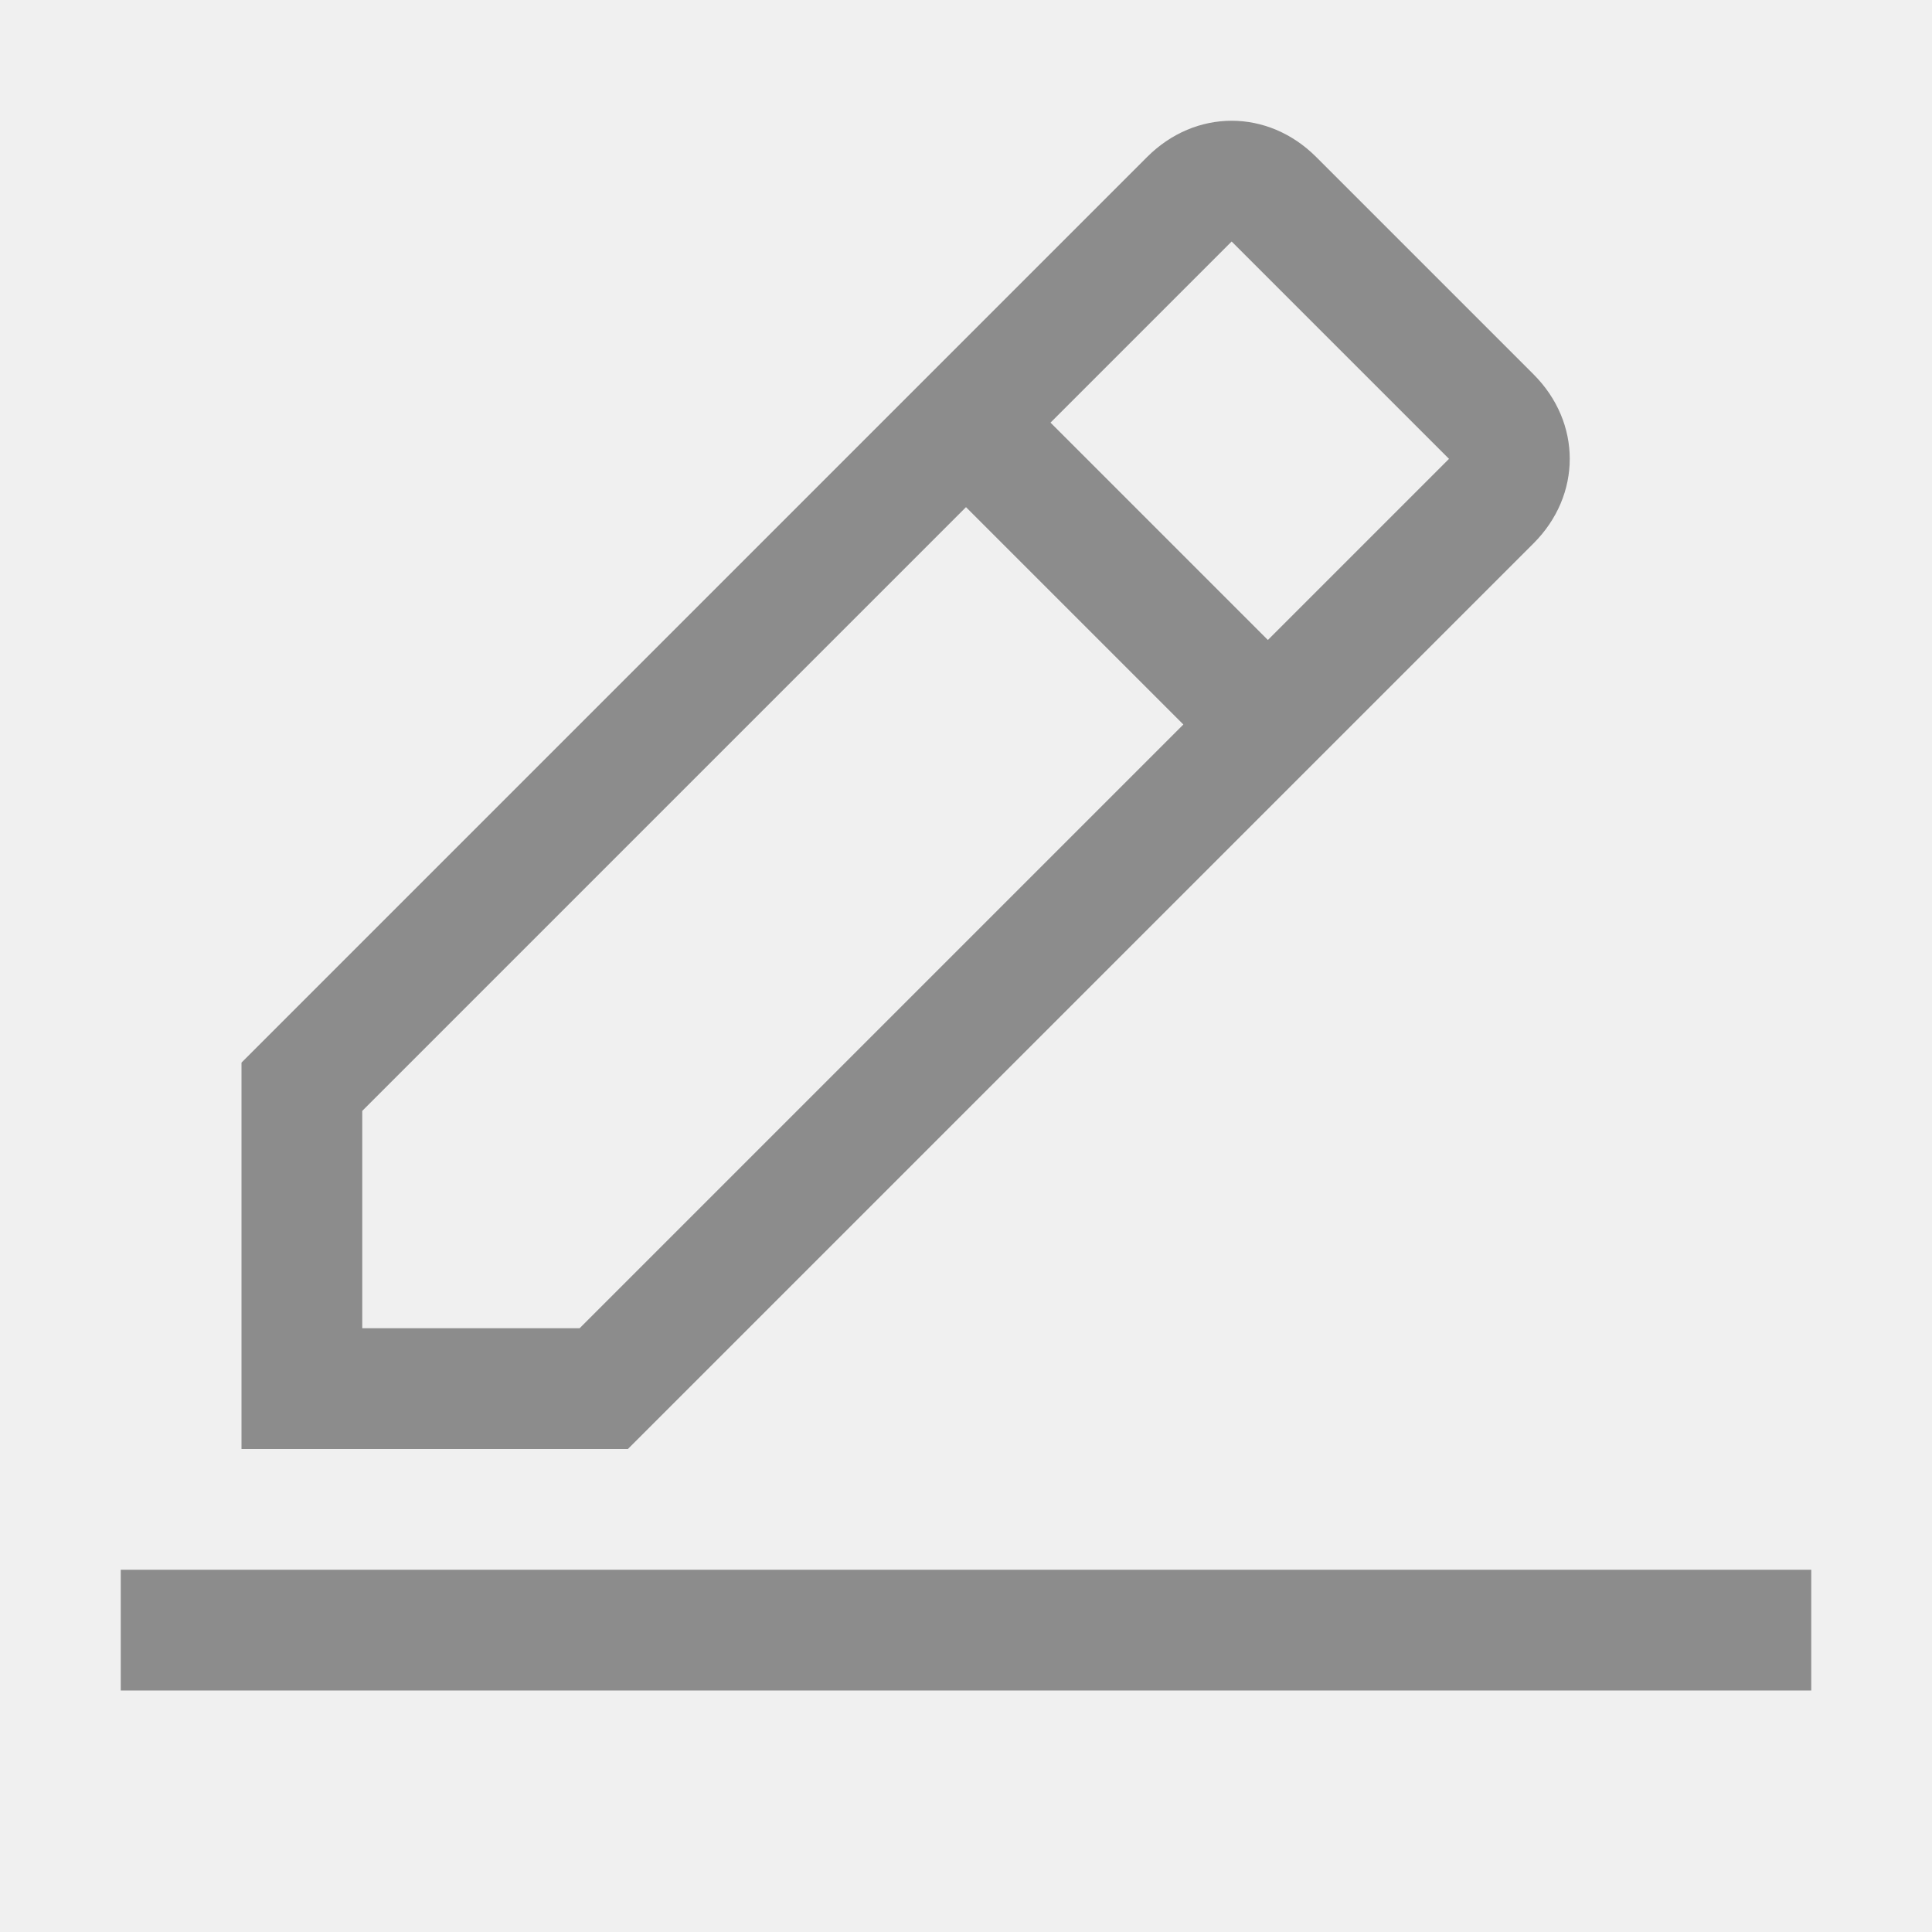
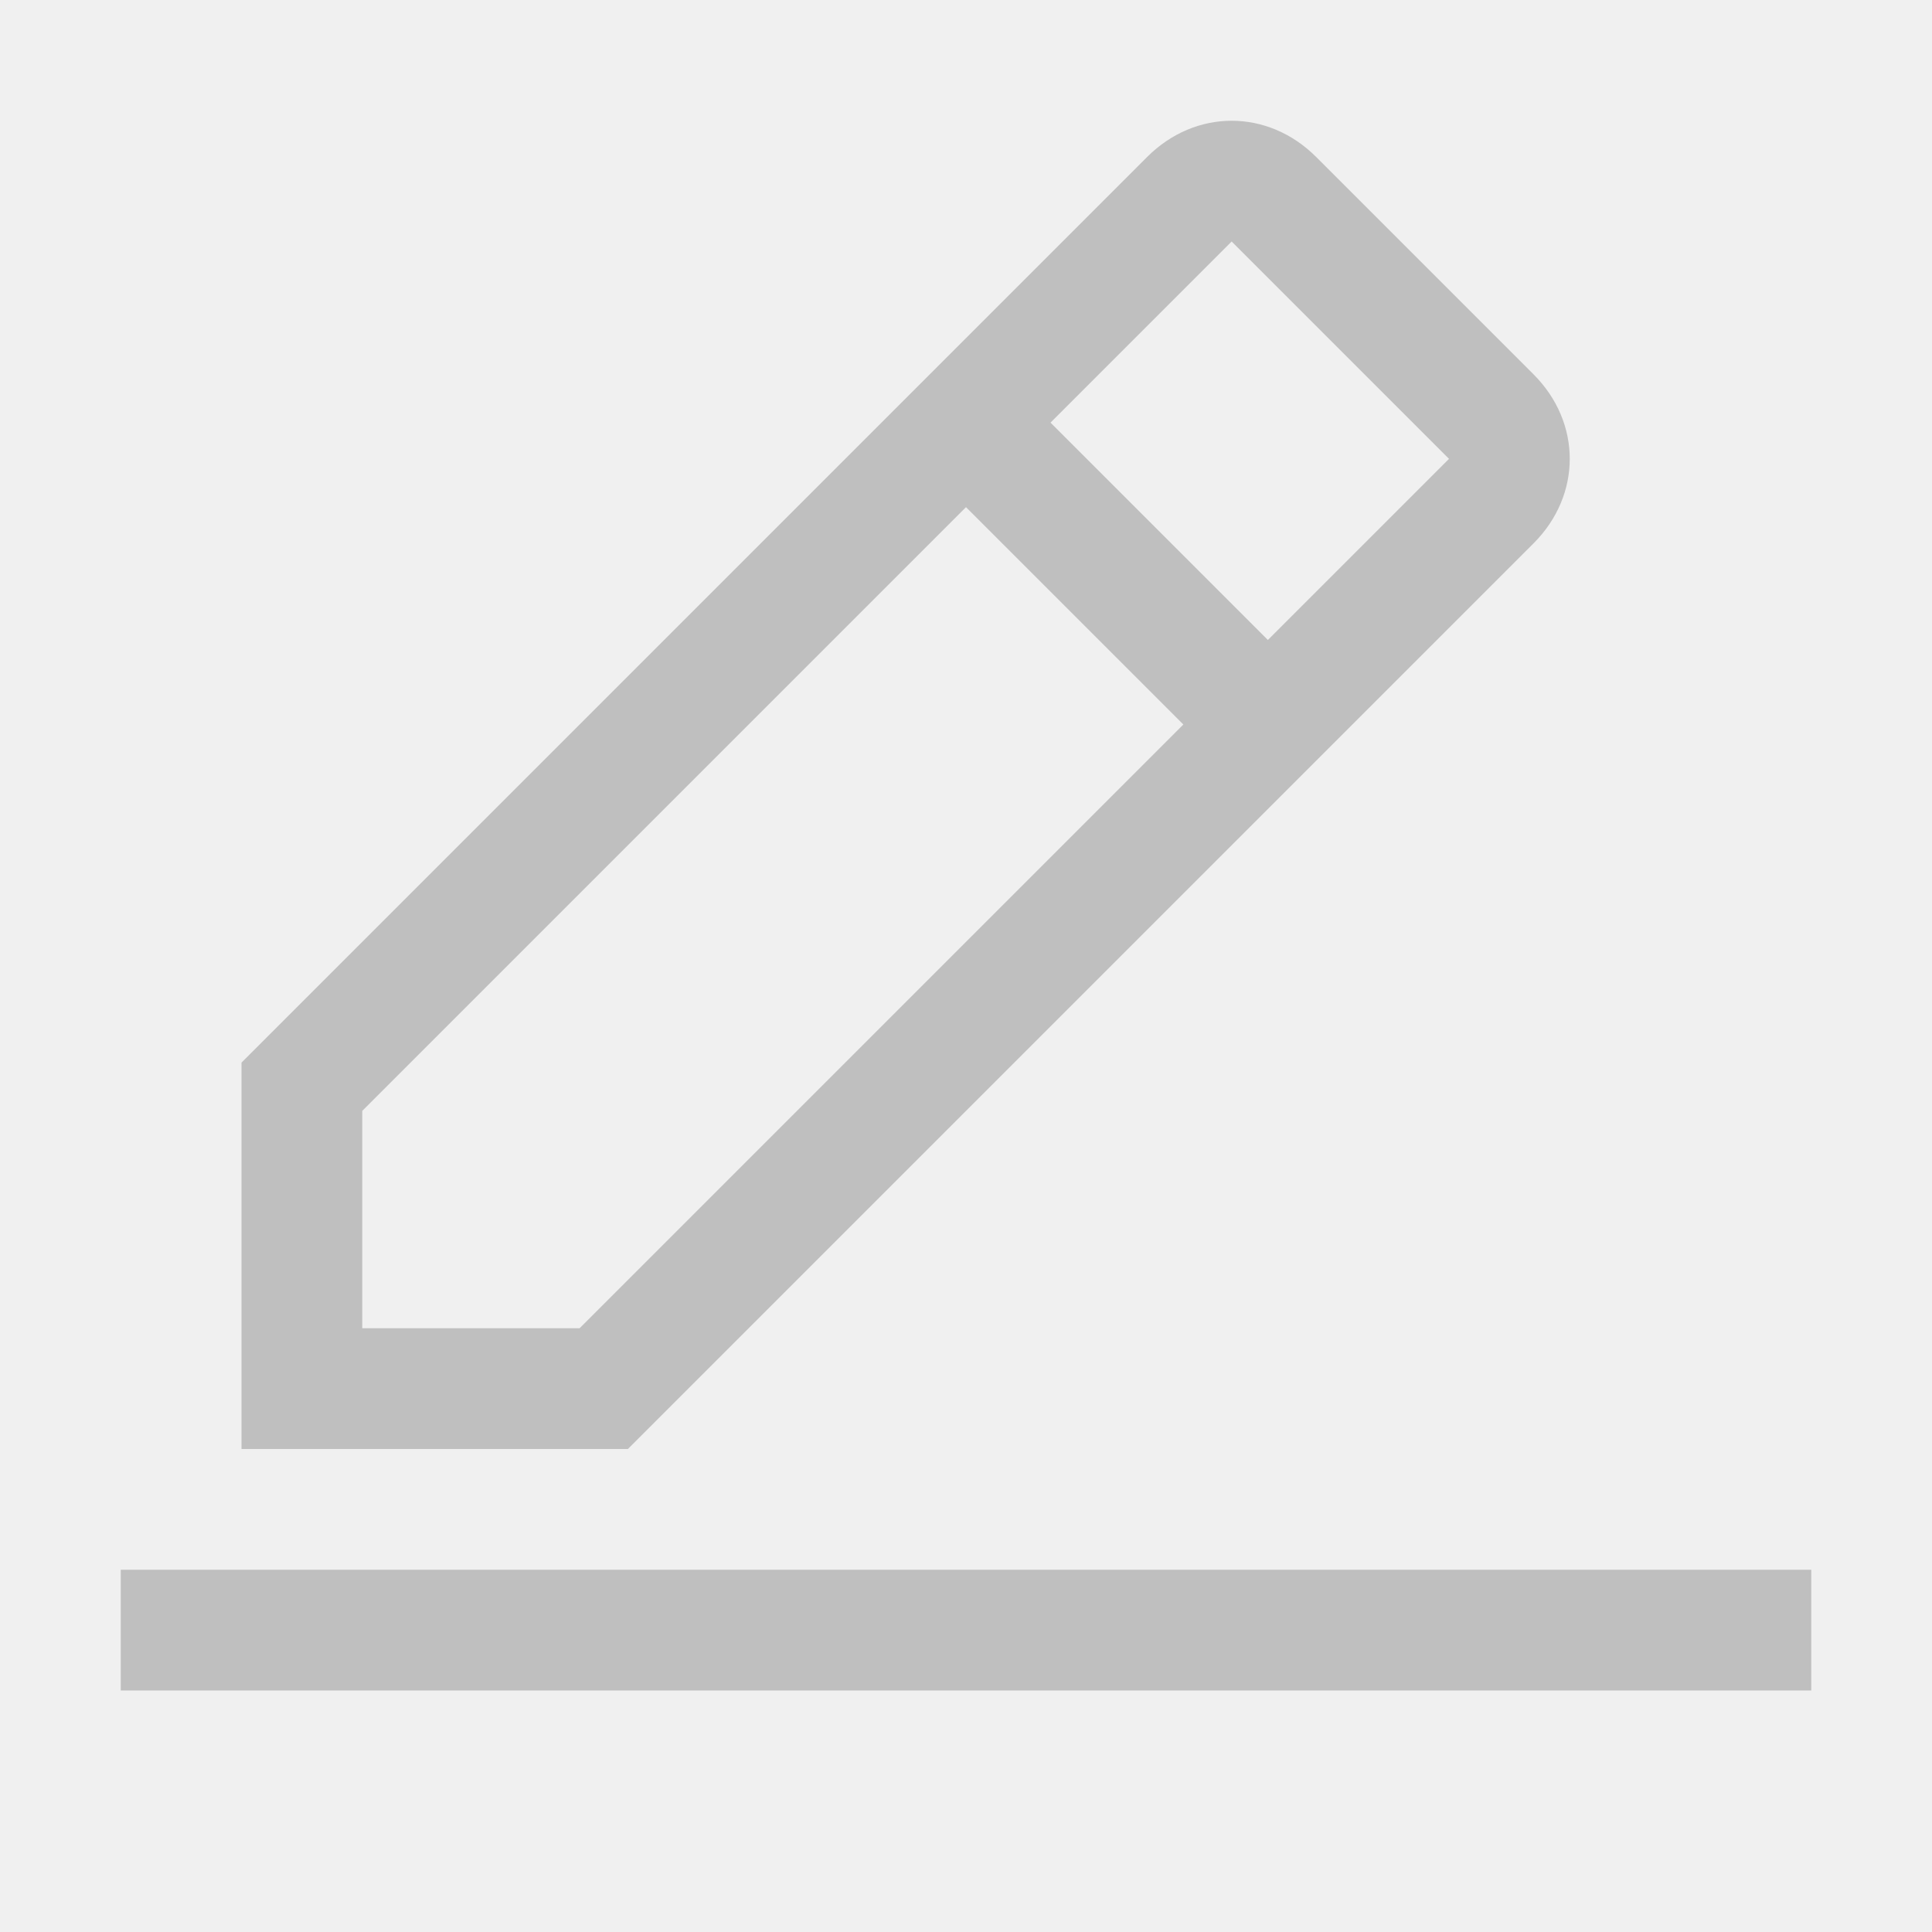
<svg xmlns="http://www.w3.org/2000/svg" width="16" height="16" viewBox="0 0 16 16" fill="none">
  <rect width="16" height="16" fill="white" style="mix-blend-mode:multiply" />
-   <path d="M15 13H1V14H15V13Z" fill="#8C8C8C" />
-   <path d="M12.7 4.5C13.1 4.1 13.1 3.5 12.7 3.1L10.9 1.3C10.5 0.9 9.9 0.9 9.5 1.3L2 8.8V12H5.2L12.7 4.5ZM10.2 2L12 3.8L10.5 5.3L8.7 3.5L10.2 2ZM3 11V9.2L8 4.2L9.8 6L4.8 11H3Z" fill="#8C8C8C" />
+   <path d="M15 13H1V14H15V13Z" fill="#BFBFBF" />
+   <path d="M12.7 4.5C13.1 4.1 13.1 3.5 12.7 3.1L10.9 1.3C10.5 0.9 9.9 0.9 9.5 1.3L2 8.8V12H5.2L12.7 4.5ZM10.2 2L12 3.8L10.5 5.3L8.7 3.5L10.2 2ZM3 11V9.2L8 4.2L9.8 6L4.8 11H3Z" fill="#BFBFBF" />
</svg>
